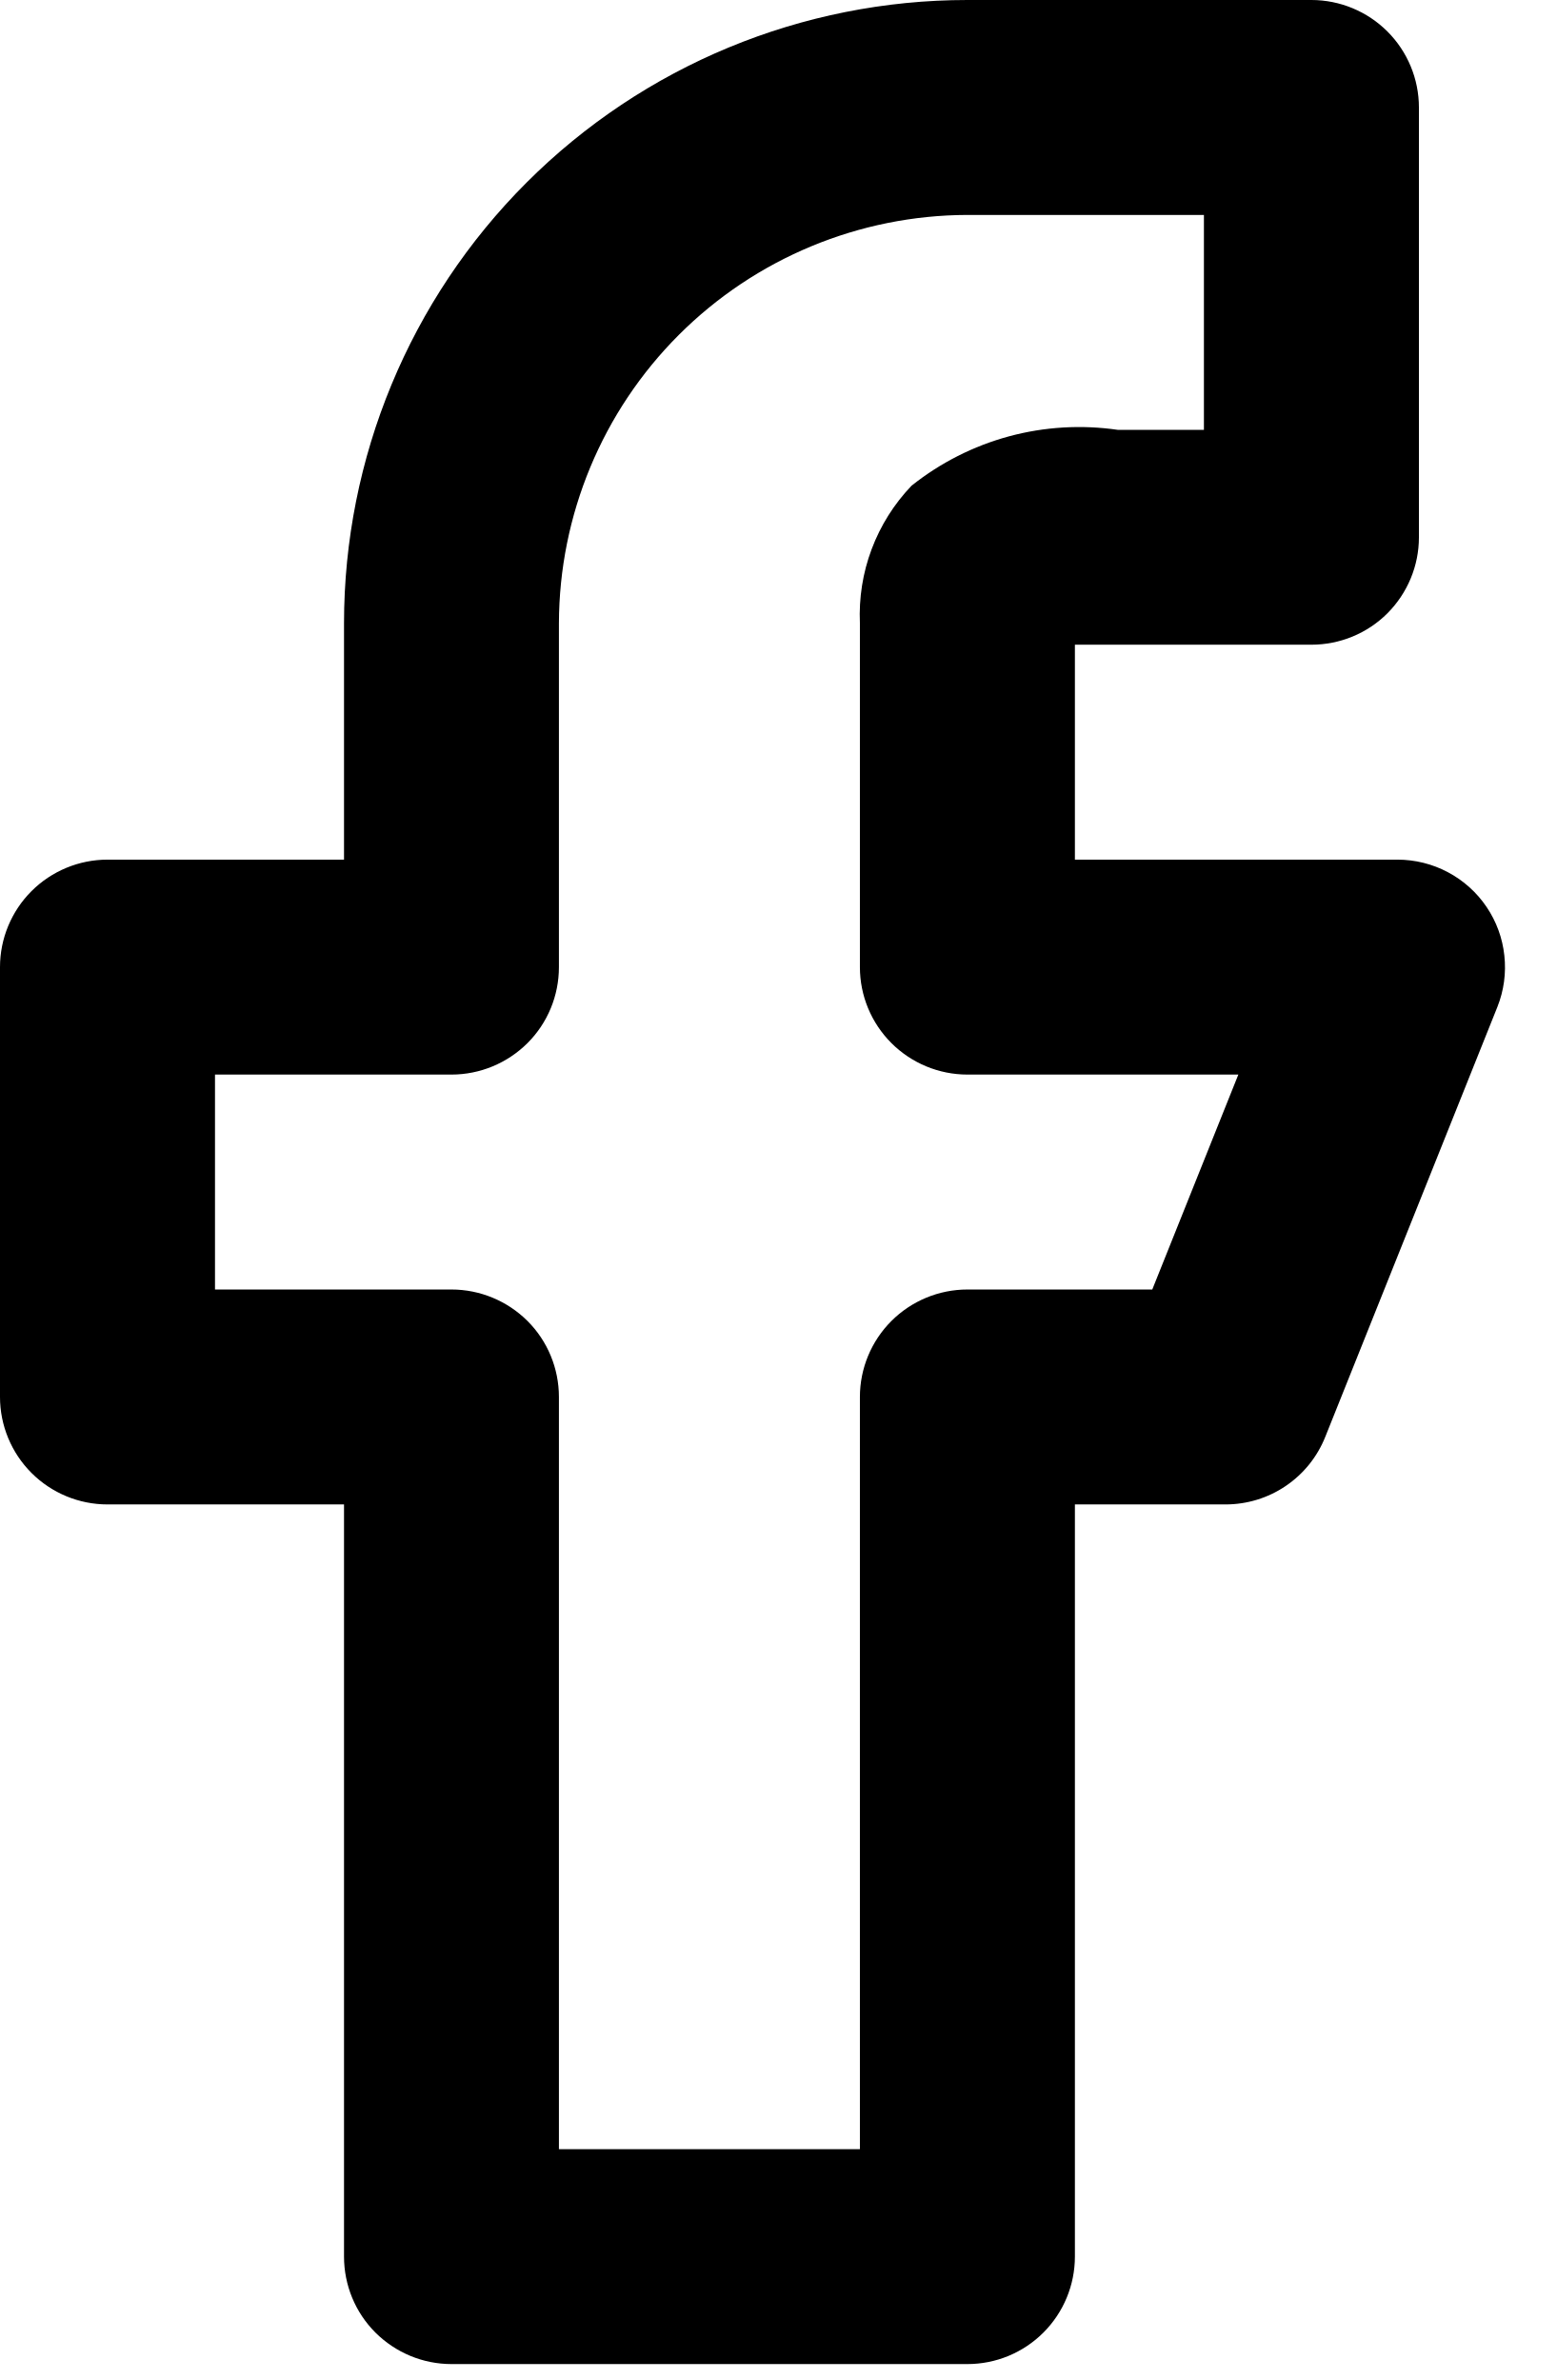
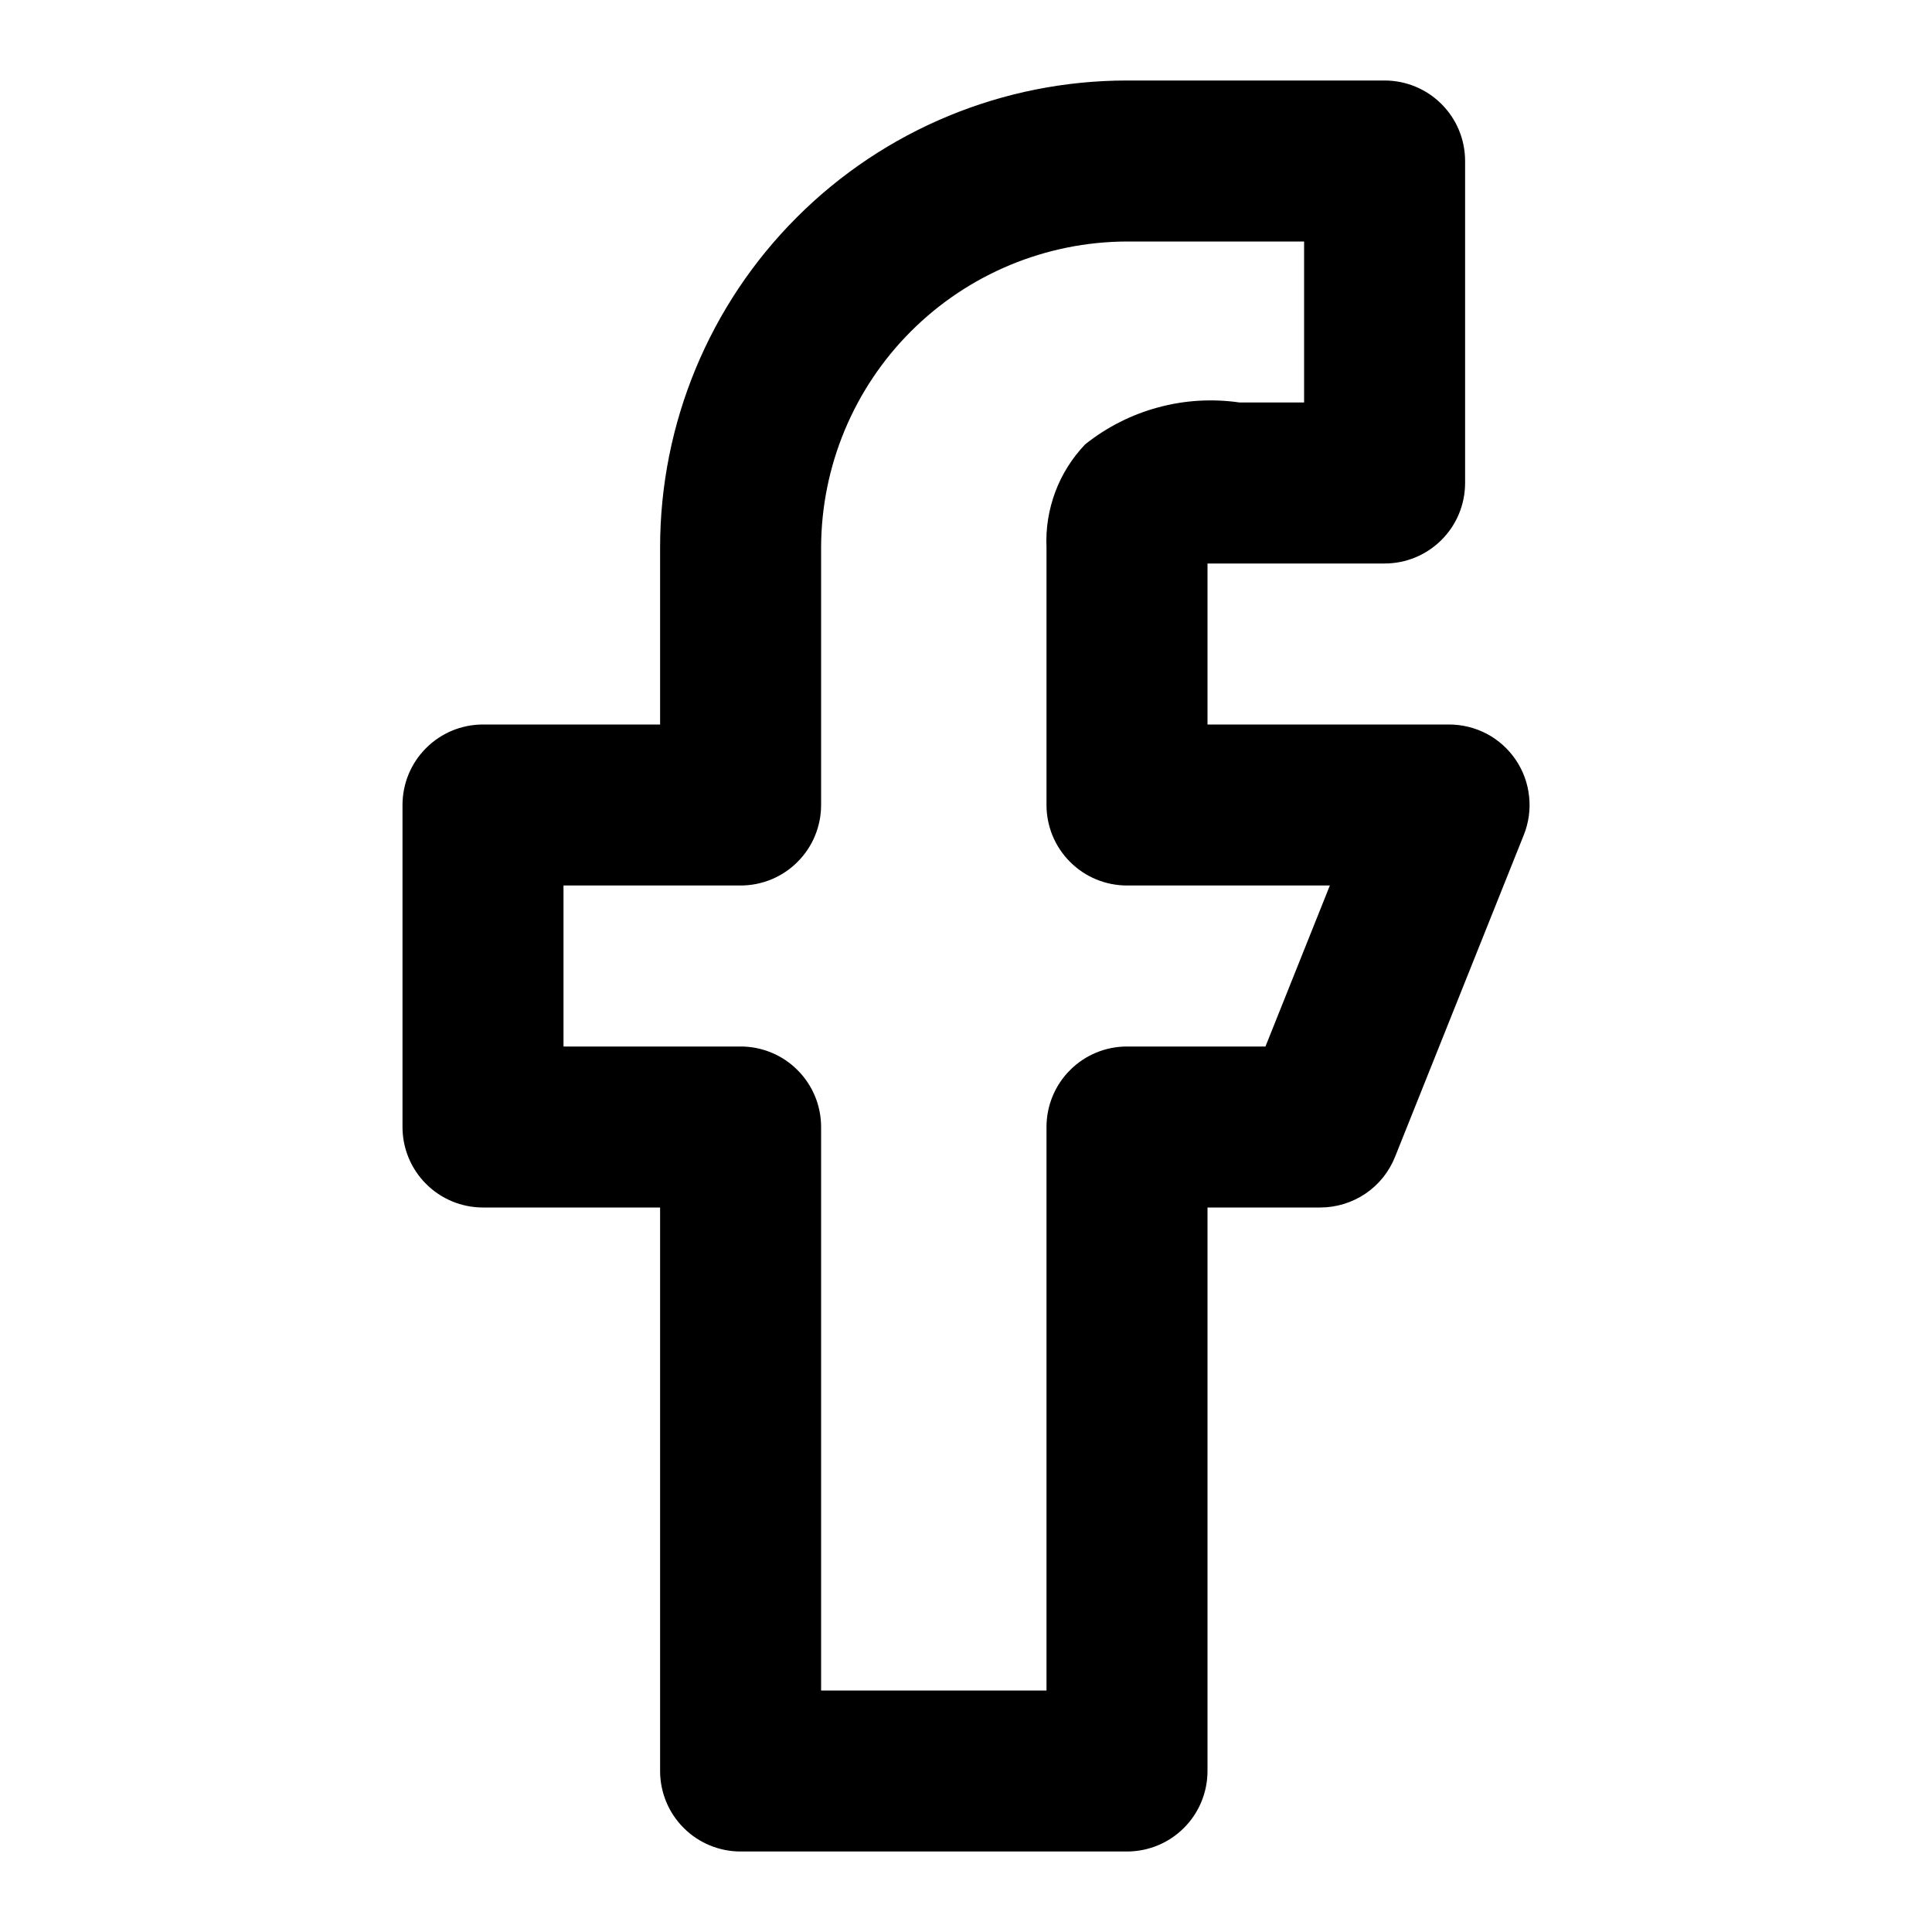
- <svg xmlns="http://www.w3.org/2000/svg" width="17" height="26" viewBox="0 0 17 26" fill="none">
-   <path d="M16.235 9.908C16.128 9.749 15.982 9.618 15.812 9.528C15.643 9.438 15.453 9.391 15.261 9.391H11.739V7.043H14.322C14.633 7.043 14.932 6.92 15.152 6.7C15.372 6.479 15.496 6.181 15.496 5.87V1.174C15.496 0.863 15.372 0.564 15.152 0.344C14.932 0.124 14.633 0 14.322 0H10.565C8.759 0 7.028 0.717 5.751 1.994C4.474 3.271 3.757 5.003 3.757 6.809V9.391H1.174C0.863 9.391 0.564 9.515 0.344 9.735C0.124 9.955 0 10.254 0 10.565V15.261C0 15.572 0.124 15.871 0.344 16.091C0.564 16.311 0.863 16.435 1.174 16.435H3.757V24.652C3.757 24.963 3.88 25.262 4.1 25.482C4.321 25.702 4.619 25.826 4.93 25.826H10.565C10.877 25.826 11.175 25.702 11.395 25.482C11.615 25.262 11.739 24.963 11.739 24.652V16.435H13.383C13.618 16.435 13.848 16.365 14.042 16.233C14.237 16.101 14.387 15.914 14.474 15.695L16.353 11C16.424 10.822 16.45 10.629 16.429 10.439C16.409 10.249 16.342 10.066 16.235 9.908ZM12.584 14.087H10.565C10.254 14.087 9.955 14.211 9.735 14.431C9.515 14.651 9.391 14.95 9.391 15.261V23.478H6.104V15.261C6.104 14.95 5.981 14.651 5.761 14.431C5.54 14.211 5.242 14.087 4.93 14.087H2.348V11.739H4.93C5.242 11.739 5.54 11.615 5.761 11.395C5.981 11.175 6.104 10.877 6.104 10.565V6.809C6.107 5.627 6.578 4.494 7.414 3.658C8.25 2.822 9.383 2.351 10.565 2.348H13.148V4.696H12.209C11.811 4.638 11.406 4.662 11.018 4.767C10.631 4.872 10.269 5.056 9.955 5.306C9.764 5.506 9.616 5.741 9.519 6C9.422 6.258 9.379 6.533 9.391 6.809V10.565C9.391 10.877 9.515 11.175 9.735 11.395C9.955 11.615 10.254 11.739 10.565 11.739H13.524L12.584 14.087Z" fill="black" />
+ <svg xmlns="http://www.w3.org/2000/svg" width="24" height="24" viewBox="0 0 24 24" fill="none">
+   <path d="M18.83 9.44C18.738 9.304 18.615 9.193 18.47 9.116C18.325 9.04 18.164 9 18 9H15V7H17.2C17.465 7 17.72 6.895 17.907 6.707C18.095 6.52 18.2 6.265 18.2 6V2C18.2 1.735 18.095 1.48 17.907 1.293C17.72 1.105 17.465 1 17.2 1H14C12.462 1 10.986 1.611 9.899 2.699C8.811 3.786 8.2 5.262 8.2 6.8V9H6C5.735 9 5.48 9.105 5.293 9.293C5.105 9.48 5 9.735 5 10V14C5 14.265 5.105 14.52 5.293 14.707C5.48 14.895 5.735 15 6 15H8.2V22C8.2 22.265 8.305 22.52 8.493 22.707C8.68 22.895 8.935 23 9.2 23H14C14.265 23 14.52 22.895 14.707 22.707C14.895 22.52 15 22.265 15 22V15H16.4C16.6 15 16.796 14.94 16.962 14.828C17.128 14.716 17.256 14.556 17.33 14.37L18.93 10.37C18.99 10.219 19.013 10.055 18.995 9.893C18.978 9.73 18.921 9.575 18.83 9.44V9.44ZM15.72 13H14C13.735 13 13.48 13.105 13.293 13.293C13.105 13.48 13 13.735 13 14V21H10.2V14C10.2 13.735 10.095 13.48 9.907 13.293C9.72 13.105 9.465 13 9.2 13H7V11H9.2C9.465 11 9.72 10.895 9.907 10.707C10.095 10.52 10.2 10.265 10.2 10V6.8C10.203 5.793 10.604 4.828 11.316 4.116C12.028 3.404 12.993 3.003 14 3H16.2V5H15.4C15.061 4.951 14.716 4.971 14.386 5.061C14.056 5.15 13.747 5.307 13.48 5.52C13.318 5.69 13.191 5.891 13.109 6.111C13.027 6.331 12.989 6.565 13 6.8V10C13 10.265 13.105 10.52 13.293 10.707C13.48 10.895 13.735 11 14 11H16.52L15.72 13Z" fill="black" />
</svg>
